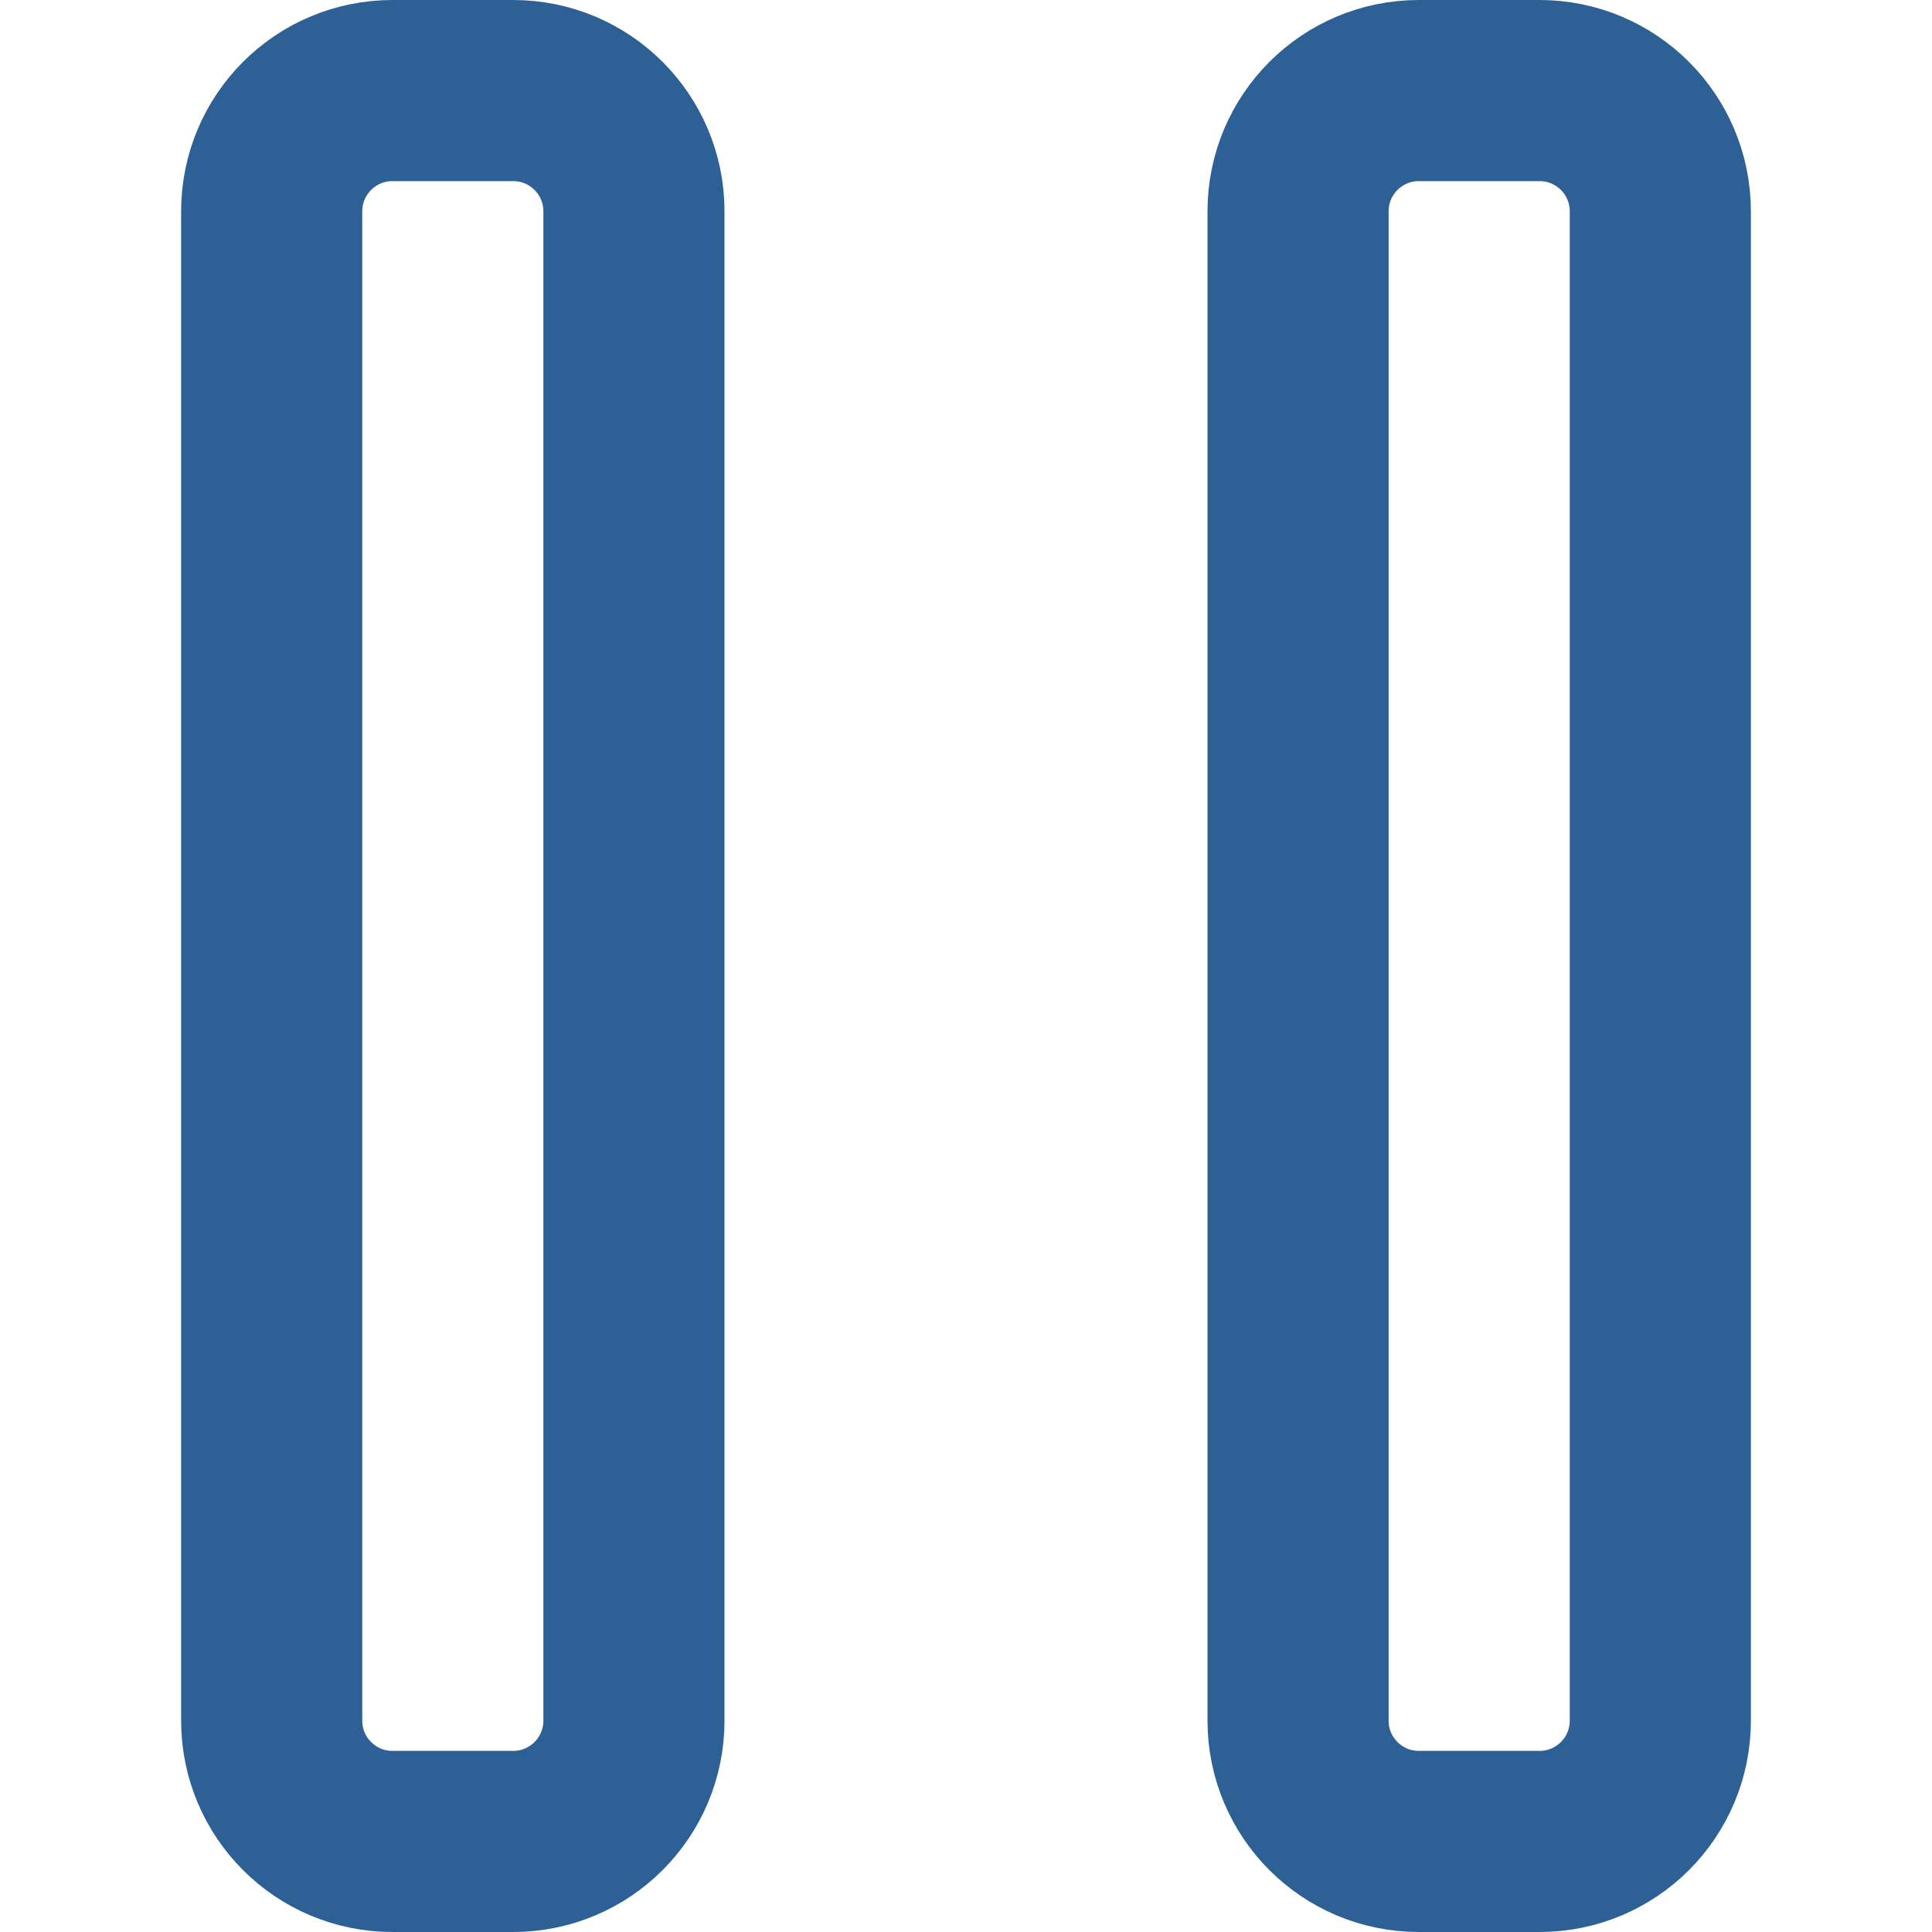
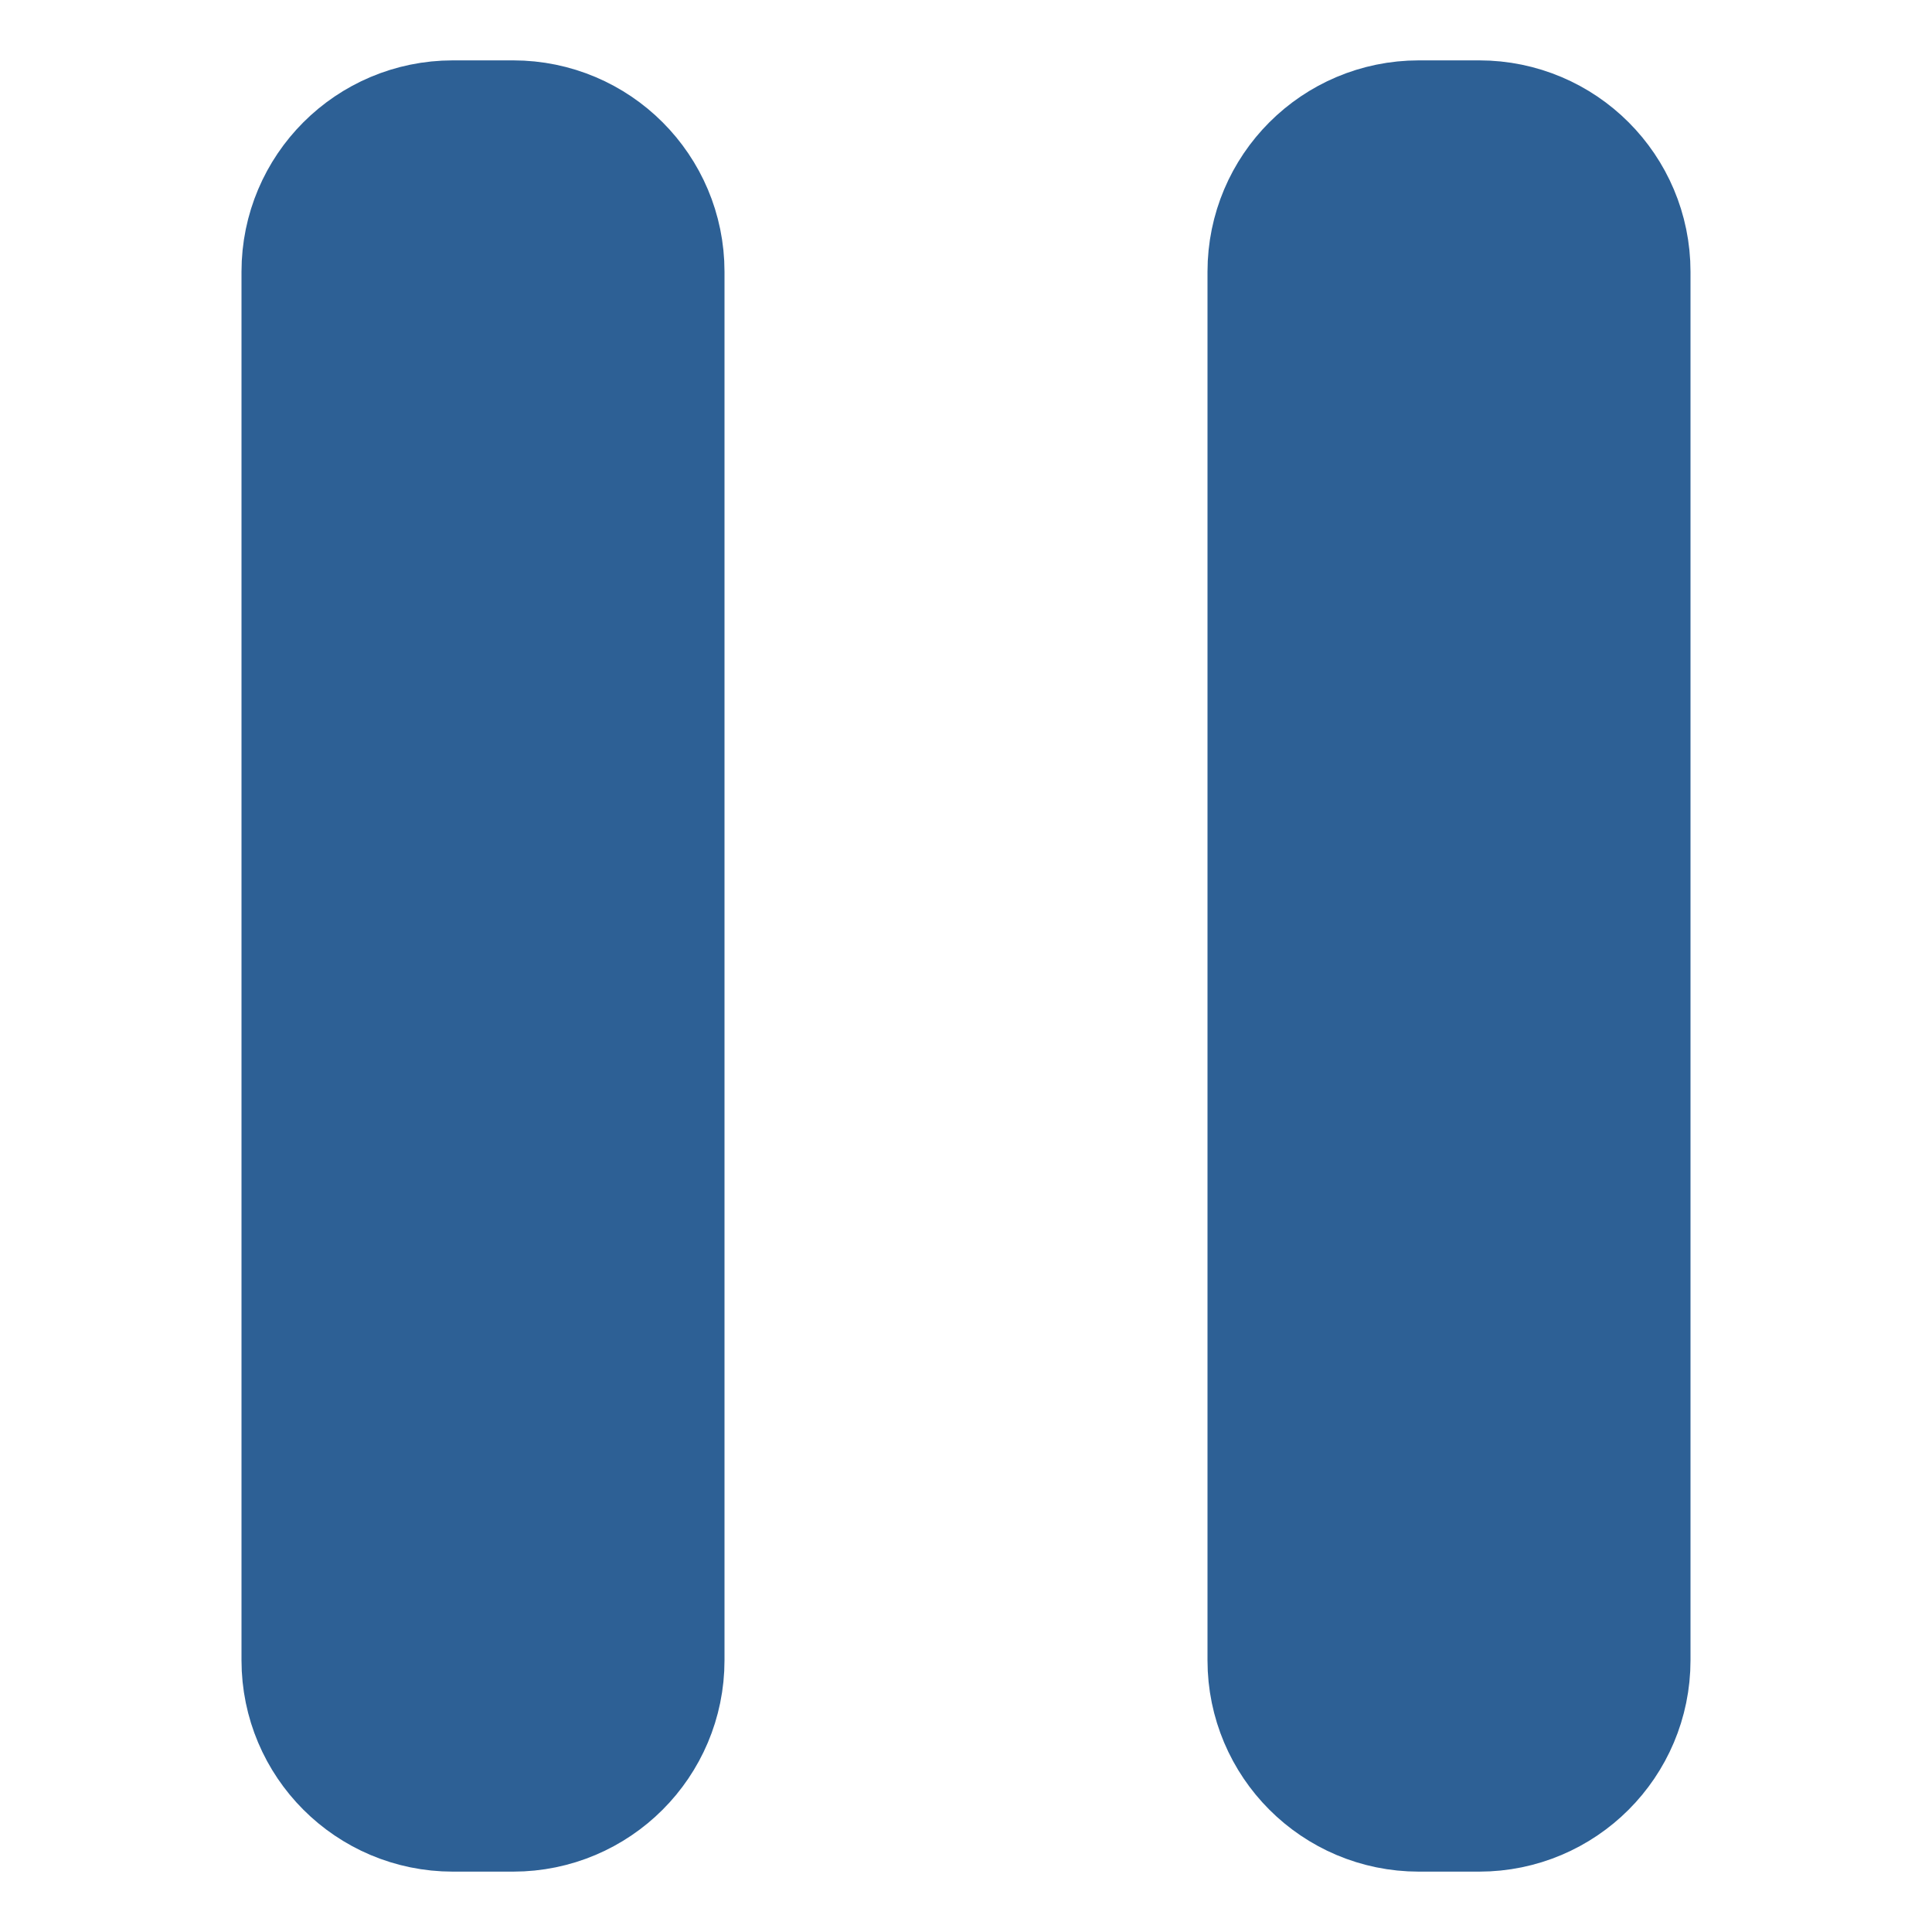
<svg xmlns="http://www.w3.org/2000/svg" width="32px" height="32px" viewBox="0 0 32 32" version="1.1">
  <g id="pause" stroke="none" stroke-width="1" fill="none" fill-rule="evenodd">
-     <rect id="Rectangle" stroke="#2D6095" stroke-width="3" x="4.5" y="1.5" width="6" height="29" rx="2" />
-     <rect id="Rectangle-Copy" stroke="#2D6095" stroke-width="3" x="21.5" y="1.5" width="6" height="29" rx="2" />
+     <g id="Group" transform="translate(4, 1)" fill="#2D6095" stroke="#2D6095" stroke-width="3">
+       <rect id="Rectangle" x="1.5" y="1.5" width="5" height="27" rx="2" />
+       <rect id="Rectangle-Copy" x="17.5" y="1.5" width="5" height="27" rx="2" />
+     </g>
  </g>
</svg>
